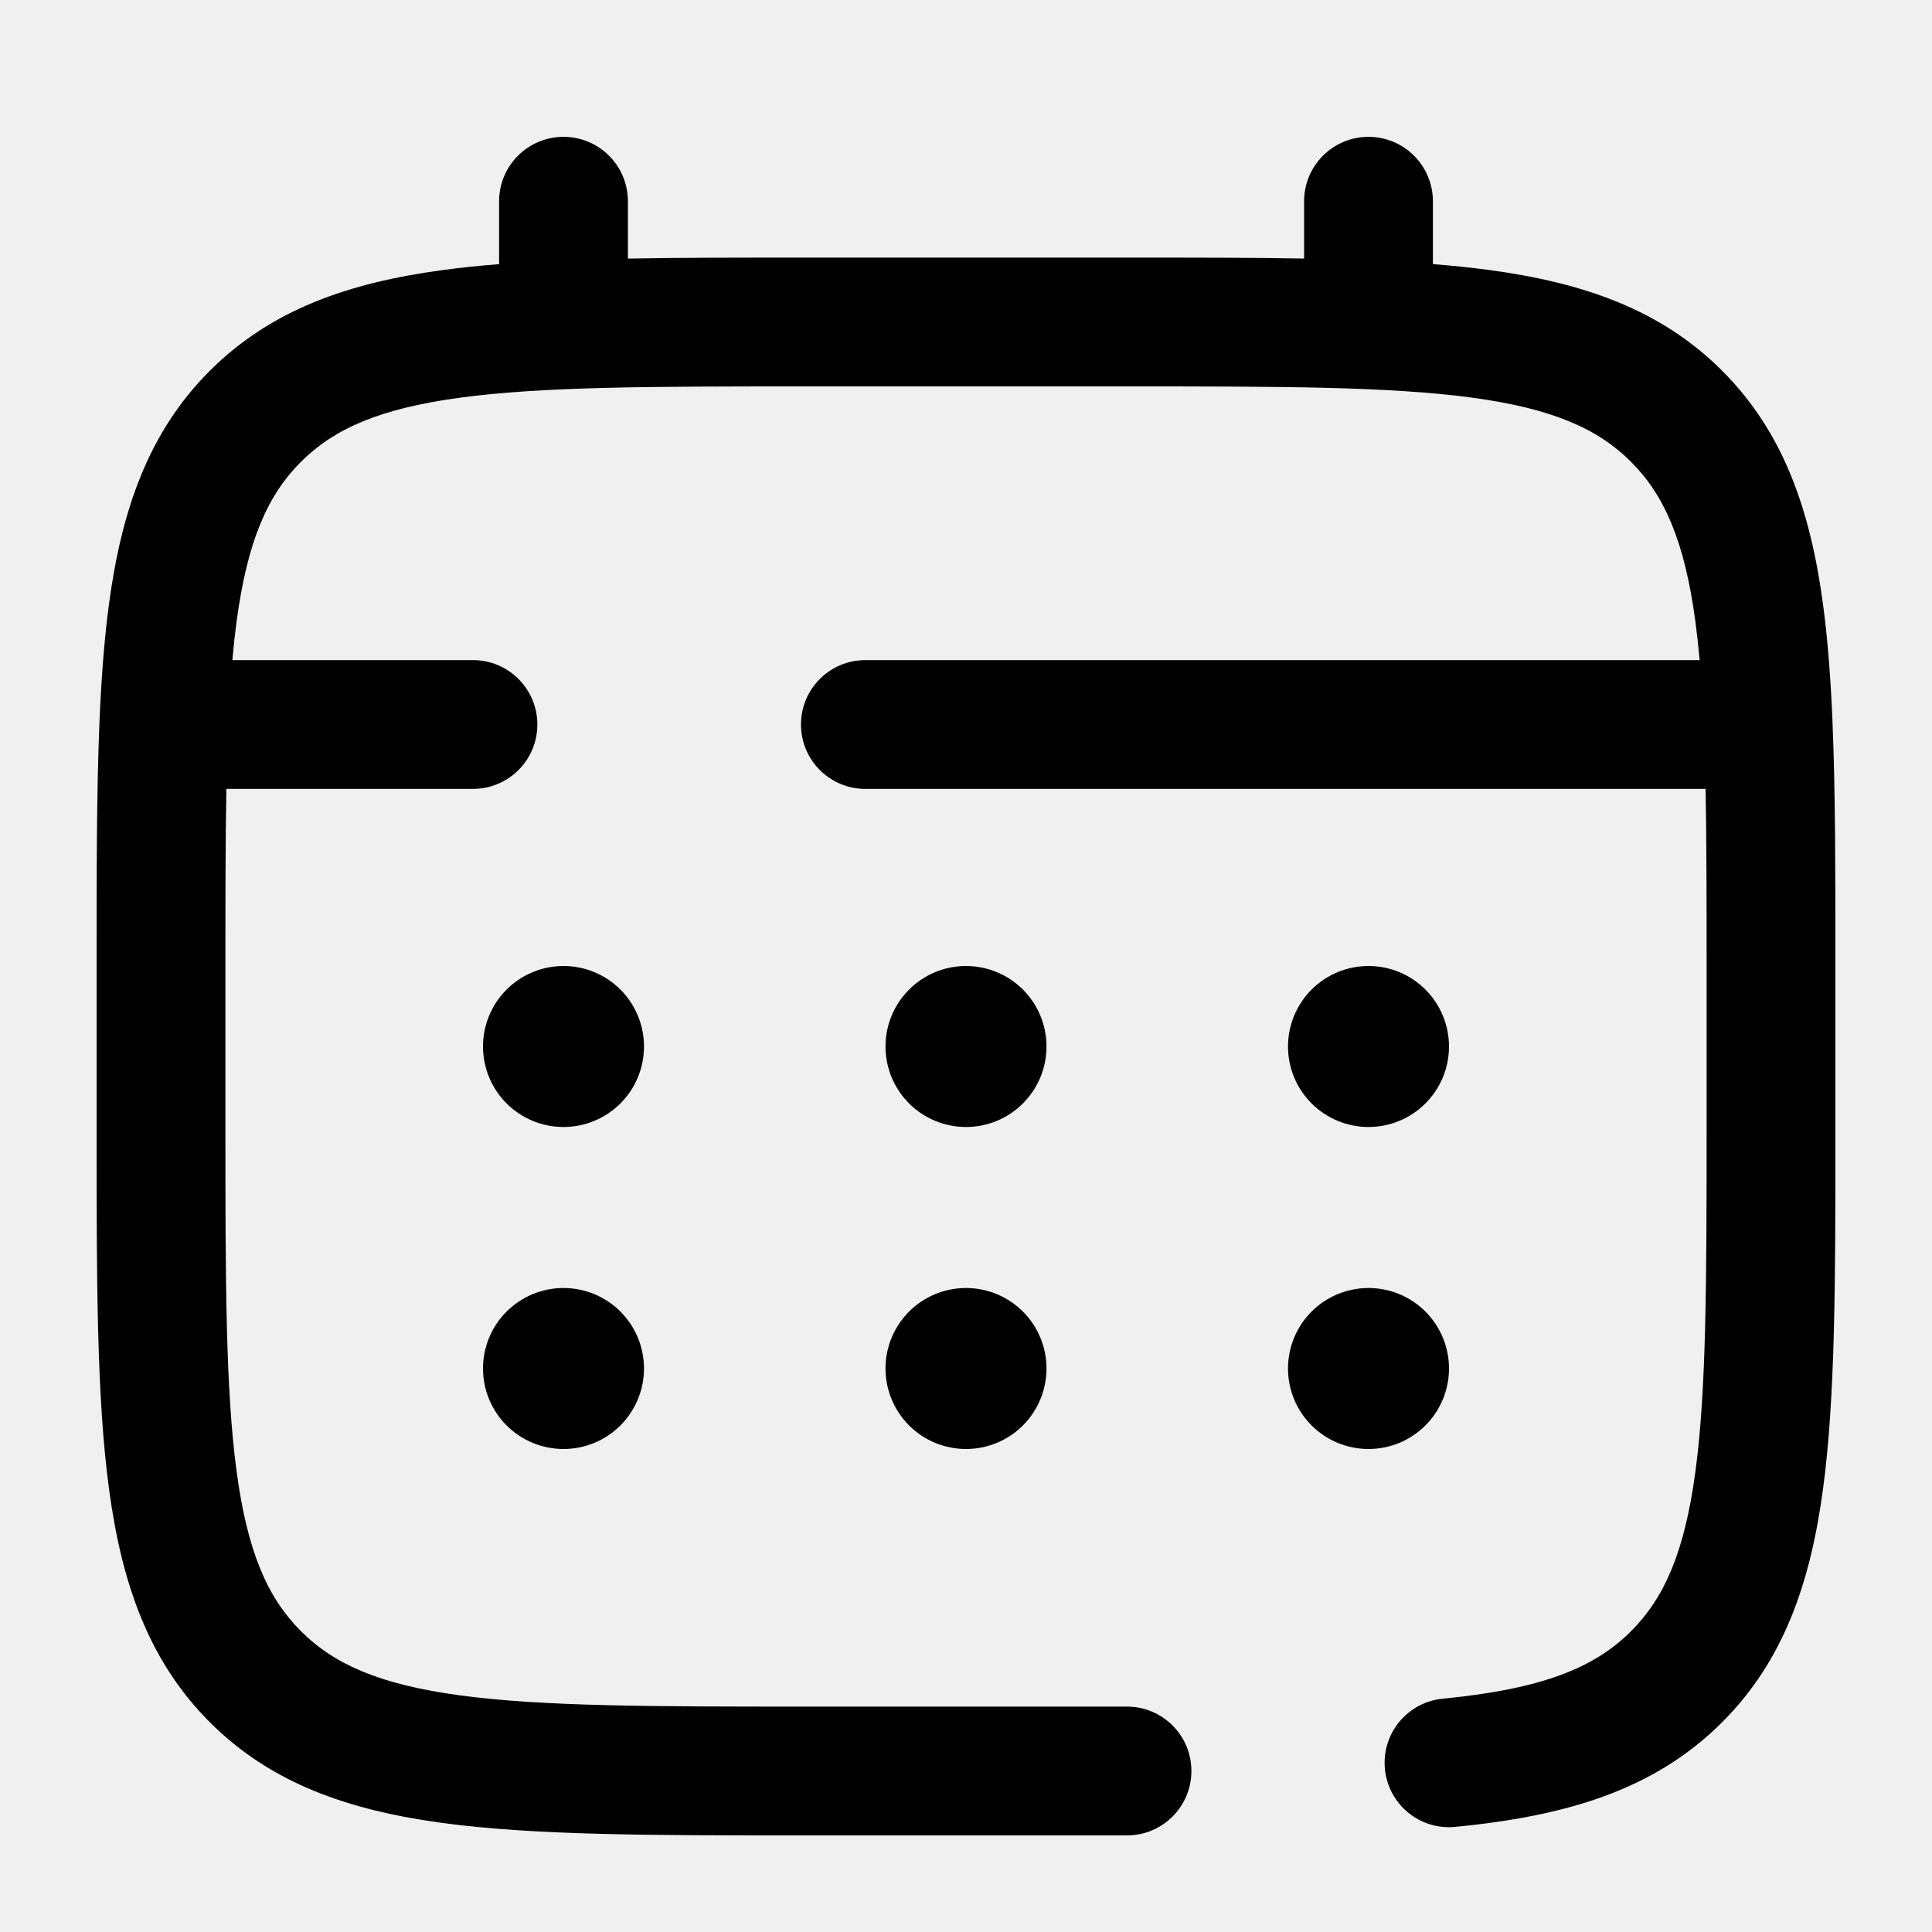
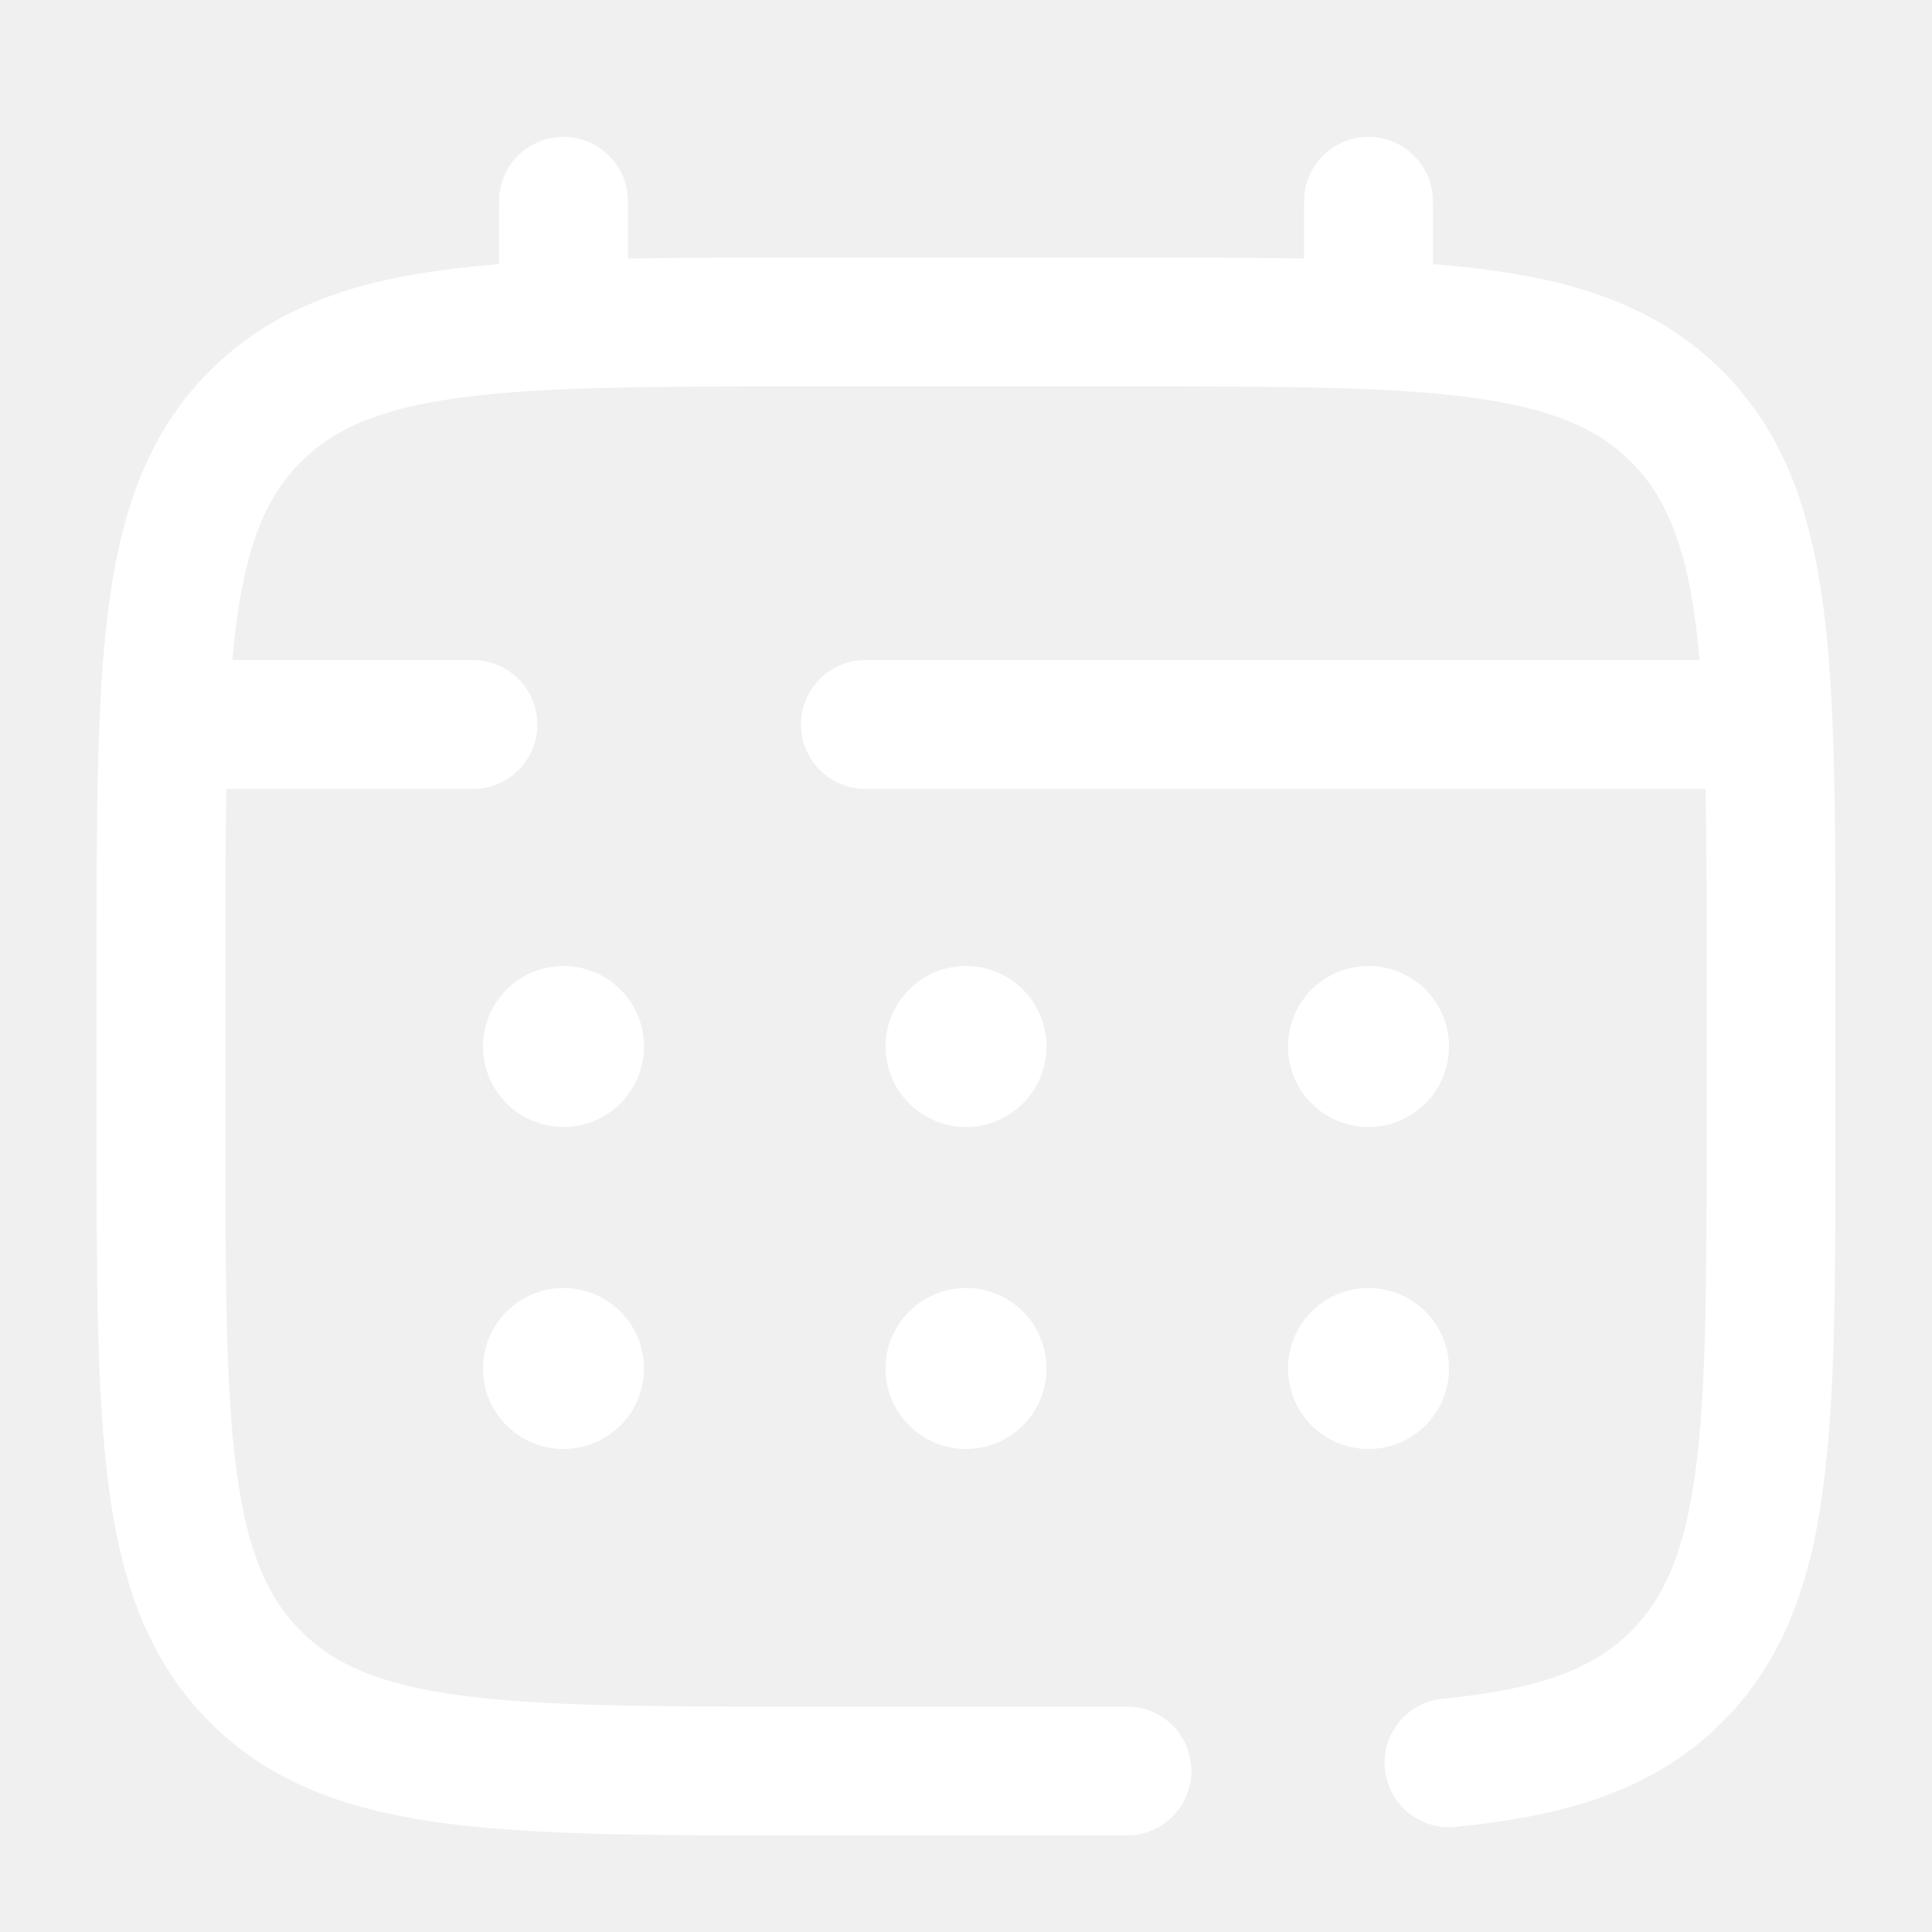
<svg xmlns="http://www.w3.org/2000/svg" width="60" height="60" viewBox="0 0 60 60" fill="none">
-   <path fill-rule="evenodd" clip-rule="evenodd" d="M17.5 4.25C18.605 4.25 19.5 5.145 19.5 6.25V8.03C21.127 8 22.914 8 24.872 8L35.15 8C37.099 8 38.879 8 40.5 8.029V6.25C40.5 5.145 41.395 4.25 42.5 4.25C43.605 4.25 44.5 5.145 44.5 6.25V8.202C45.11 8.25 45.689 8.31 46.239 8.384C49.184 8.78 51.587 9.617 53.485 11.516C55.381 13.415 56.218 15.817 56.615 18.762C56.761 19.851 56.852 21.054 56.909 22.381C56.91 22.404 56.911 22.426 56.911 22.449C57 24.592 57 27.055 57 29.872V35.15C57 39.736 57 43.383 56.616 46.239C56.22 49.184 55.383 51.587 53.484 53.484C51.367 55.604 48.62 56.401 45.194 56.736C44.095 56.843 43.117 56.039 43.01 54.94C42.902 53.84 43.706 52.862 44.806 52.755C47.879 52.454 49.507 51.806 50.655 50.657L50.656 50.655C51.687 49.625 52.315 48.207 52.652 45.706C52.996 43.147 53 39.77 53 35V30C53 27.917 52.999 26.099 52.969 24.5H26.875C25.77 24.5 24.875 23.605 24.875 22.5C24.875 21.395 25.77 20.5 26.875 20.5H52.784C52.746 20.079 52.702 19.678 52.651 19.295C52.314 16.794 51.686 15.376 50.655 14.344C49.625 13.313 48.207 12.685 45.706 12.348C43.147 12.004 39.77 12 35 12H25C20.23 12 16.854 12.005 14.295 12.349C11.794 12.686 10.376 13.314 9.344 14.345C8.313 15.375 7.685 16.793 7.348 19.294C7.297 19.677 7.253 20.078 7.216 20.5H14.688C15.792 20.5 16.688 21.395 16.688 22.5C16.688 23.605 15.792 24.5 14.688 24.5H7.03C7.001 26.1 7 27.917 7 30V35C7 39.77 7.005 43.146 7.349 45.705C7.686 48.206 8.314 49.624 9.345 50.656C10.375 51.687 11.793 52.315 14.294 52.652C16.853 52.996 20.23 53 25 53H35C36.105 53 37 53.895 37 55C37 56.105 36.105 57 35 57H24.85C20.264 57 16.617 57 13.761 56.616C10.816 56.22 8.413 55.383 6.515 53.484C4.619 51.585 3.781 49.183 3.385 46.238C3 43.378 3 39.725 3 35.128L3 29.85C3 27.042 3 24.587 3.088 22.449C3.089 22.426 3.09 22.404 3.091 22.381C3.147 21.054 3.238 19.85 3.384 18.761C3.78 15.816 4.617 13.413 6.516 11.515C8.415 9.619 10.817 8.781 13.762 8.385C14.311 8.311 14.891 8.251 15.5 8.203V6.25C15.5 5.145 16.395 4.25 17.5 4.25Z" fill="black" />
-   <path d="M45 42.5C45 43.163 44.737 43.799 44.268 44.268C43.799 44.737 43.163 45 42.5 45C41.837 45 41.201 44.737 40.732 44.268C40.263 43.799 40 43.163 40 42.5C40 41.837 40.263 41.201 40.732 40.732C41.201 40.263 41.837 40 42.5 40C43.163 40 43.799 40.263 44.268 40.732C44.737 41.201 45 41.837 45 42.5ZM45 32.5C45 33.163 44.737 33.799 44.268 34.268C43.799 34.737 43.163 35 42.5 35C41.837 35 41.201 34.737 40.732 34.268C40.263 33.799 40 33.163 40 32.5C40 31.837 40.263 31.201 40.732 30.732C41.201 30.263 41.837 30 42.5 30C43.163 30 43.799 30.263 44.268 30.732C44.737 31.201 45 31.837 45 32.5ZM32.5 42.5C32.5 43.163 32.237 43.799 31.768 44.268C31.299 44.737 30.663 45 30 45C29.337 45 28.701 44.737 28.232 44.268C27.763 43.799 27.5 43.163 27.5 42.5C27.5 41.837 27.763 41.201 28.232 40.732C28.701 40.263 29.337 40 30 40C30.663 40 31.299 40.263 31.768 40.732C32.237 41.201 32.5 41.837 32.5 42.5ZM32.5 32.5C32.5 33.163 32.237 33.799 31.768 34.268C31.299 34.737 30.663 35 30 35C29.337 35 28.701 34.737 28.232 34.268C27.763 33.799 27.5 33.163 27.5 32.5C27.5 31.837 27.763 31.201 28.232 30.732C28.701 30.263 29.337 30 30 30C30.663 30 31.299 30.263 31.768 30.732C32.237 31.201 32.5 31.837 32.5 32.5ZM20 42.5C20 43.163 19.737 43.799 19.268 44.268C18.799 44.737 18.163 45 17.5 45C16.837 45 16.201 44.737 15.732 44.268C15.263 43.799 15 43.163 15 42.5C15 41.837 15.263 41.201 15.732 40.732C16.201 40.263 16.837 40 17.5 40C18.163 40 18.799 40.263 19.268 40.732C19.737 41.201 20 41.837 20 42.5ZM20 32.5C20 33.163 19.737 33.799 19.268 34.268C18.799 34.737 18.163 35 17.5 35C16.837 35 16.201 34.737 15.732 34.268C15.263 33.799 15 33.163 15 32.5C15 31.837 15.263 31.201 15.732 30.732C16.201 30.263 16.837 30 17.5 30C18.163 30 18.799 30.263 19.268 30.732C19.737 31.201 20 31.837 20 32.5Z" fill="black" />
+   <path fill-rule="evenodd" clip-rule="evenodd" d="M17.5 4.25C18.605 4.25 19.5 5.145 19.5 6.25V8.03C21.127 8 22.914 8 24.872 8L35.15 8C37.099 8 38.879 8 40.5 8.029V6.25C40.5 5.145 41.395 4.25 42.5 4.25C43.605 4.25 44.5 5.145 44.5 6.25V8.202C45.11 8.25 45.689 8.31 46.239 8.384C49.184 8.78 51.587 9.617 53.485 11.516C55.381 13.415 56.218 15.817 56.615 18.762C56.761 19.851 56.852 21.054 56.909 22.381C56.91 22.404 56.911 22.426 56.911 22.449C57 24.592 57 27.055 57 29.872V35.15C57 39.736 57 43.383 56.616 46.239C56.22 49.184 55.383 51.587 53.484 53.484C51.367 55.604 48.62 56.401 45.194 56.736C44.095 56.843 43.117 56.039 43.01 54.94C42.902 53.84 43.706 52.862 44.806 52.755C47.879 52.454 49.507 51.806 50.655 50.657L50.656 50.655C51.687 49.625 52.315 48.207 52.652 45.706C52.996 43.147 53 39.77 53 35V30C53 27.917 52.999 26.099 52.969 24.5H26.875C25.77 24.5 24.875 23.605 24.875 22.5C24.875 21.395 25.77 20.5 26.875 20.5H52.784C52.746 20.079 52.702 19.678 52.651 19.295C52.314 16.794 51.686 15.376 50.655 14.344C49.625 13.313 48.207 12.685 45.706 12.348C43.147 12.004 39.77 12 35 12H25C20.23 12 16.854 12.005 14.295 12.349C11.794 12.686 10.376 13.314 9.344 14.345C8.313 15.375 7.685 16.793 7.348 19.294C7.297 19.677 7.253 20.078 7.216 20.5H14.688C15.792 20.5 16.688 21.395 16.688 22.5C16.688 23.605 15.792 24.5 14.688 24.5H7.03C7.001 26.1 7 27.917 7 30V35C7 39.77 7.005 43.146 7.349 45.705C7.686 48.206 8.314 49.624 9.345 50.656C10.375 51.687 11.793 52.315 14.294 52.652C16.853 52.996 20.23 53 25 53H35C36.105 53 37 53.895 37 55C37 56.105 36.105 57 35 57H24.85C20.264 57 16.617 57 13.761 56.616C10.816 56.22 8.413 55.383 6.515 53.484C4.619 51.585 3.781 49.183 3.385 46.238C3 43.378 3 39.725 3 35.128L3 29.85C3 27.042 3 24.587 3.088 22.449C3.089 22.426 3.09 22.404 3.091 22.381C3.147 21.054 3.238 19.85 3.384 18.761C3.78 15.816 4.617 13.413 6.516 11.515C8.415 9.619 10.817 8.781 13.762 8.385C14.311 8.311 14.891 8.251 15.5 8.203V6.25C15.5 5.145 16.395 4.25 17.5 4.25Z" fill="white" />
+   <path d="M45 42.5C45 43.163 44.737 43.799 44.268 44.268C43.799 44.737 43.163 45 42.5 45C41.837 45 41.201 44.737 40.732 44.268C40.263 43.799 40 43.163 40 42.5C40 41.837 40.263 41.201 40.732 40.732C41.201 40.263 41.837 40 42.5 40C43.163 40 43.799 40.263 44.268 40.732C44.737 41.201 45 41.837 45 42.5ZM45 32.5C45 33.163 44.737 33.799 44.268 34.268C43.799 34.737 43.163 35 42.5 35C41.837 35 41.201 34.737 40.732 34.268C40.263 33.799 40 33.163 40 32.5C40 31.837 40.263 31.201 40.732 30.732C41.201 30.263 41.837 30 42.5 30C43.163 30 43.799 30.263 44.268 30.732C44.737 31.201 45 31.837 45 32.5ZM32.5 42.5C32.5 43.163 32.237 43.799 31.768 44.268C31.299 44.737 30.663 45 30 45C29.337 45 28.701 44.737 28.232 44.268C27.763 43.799 27.5 43.163 27.5 42.5C27.5 41.837 27.763 41.201 28.232 40.732C28.701 40.263 29.337 40 30 40C30.663 40 31.299 40.263 31.768 40.732C32.237 41.201 32.5 41.837 32.5 42.5ZM32.5 32.5C32.5 33.163 32.237 33.799 31.768 34.268C31.299 34.737 30.663 35 30 35C29.337 35 28.701 34.737 28.232 34.268C27.763 33.799 27.5 33.163 27.5 32.5C27.5 31.837 27.763 31.201 28.232 30.732C28.701 30.263 29.337 30 30 30C30.663 30 31.299 30.263 31.768 30.732C32.237 31.201 32.5 31.837 32.5 32.5ZM20 42.5C20 43.163 19.737 43.799 19.268 44.268C18.799 44.737 18.163 45 17.5 45C16.837 45 16.201 44.737 15.732 44.268C15.263 43.799 15 43.163 15 42.5C15 41.837 15.263 41.201 15.732 40.732C16.201 40.263 16.837 40 17.5 40C18.163 40 18.799 40.263 19.268 40.732C19.737 41.201 20 41.837 20 42.5ZM20 32.5C20 33.163 19.737 33.799 19.268 34.268C18.799 34.737 18.163 35 17.5 35C16.837 35 16.201 34.737 15.732 34.268C15.263 33.799 15 33.163 15 32.5C15 31.837 15.263 31.201 15.732 30.732C16.201 30.263 16.837 30 17.5 30C18.163 30 18.799 30.263 19.268 30.732C19.737 31.201 20 31.837 20 32.5Z" fill="white" />
</svg>
